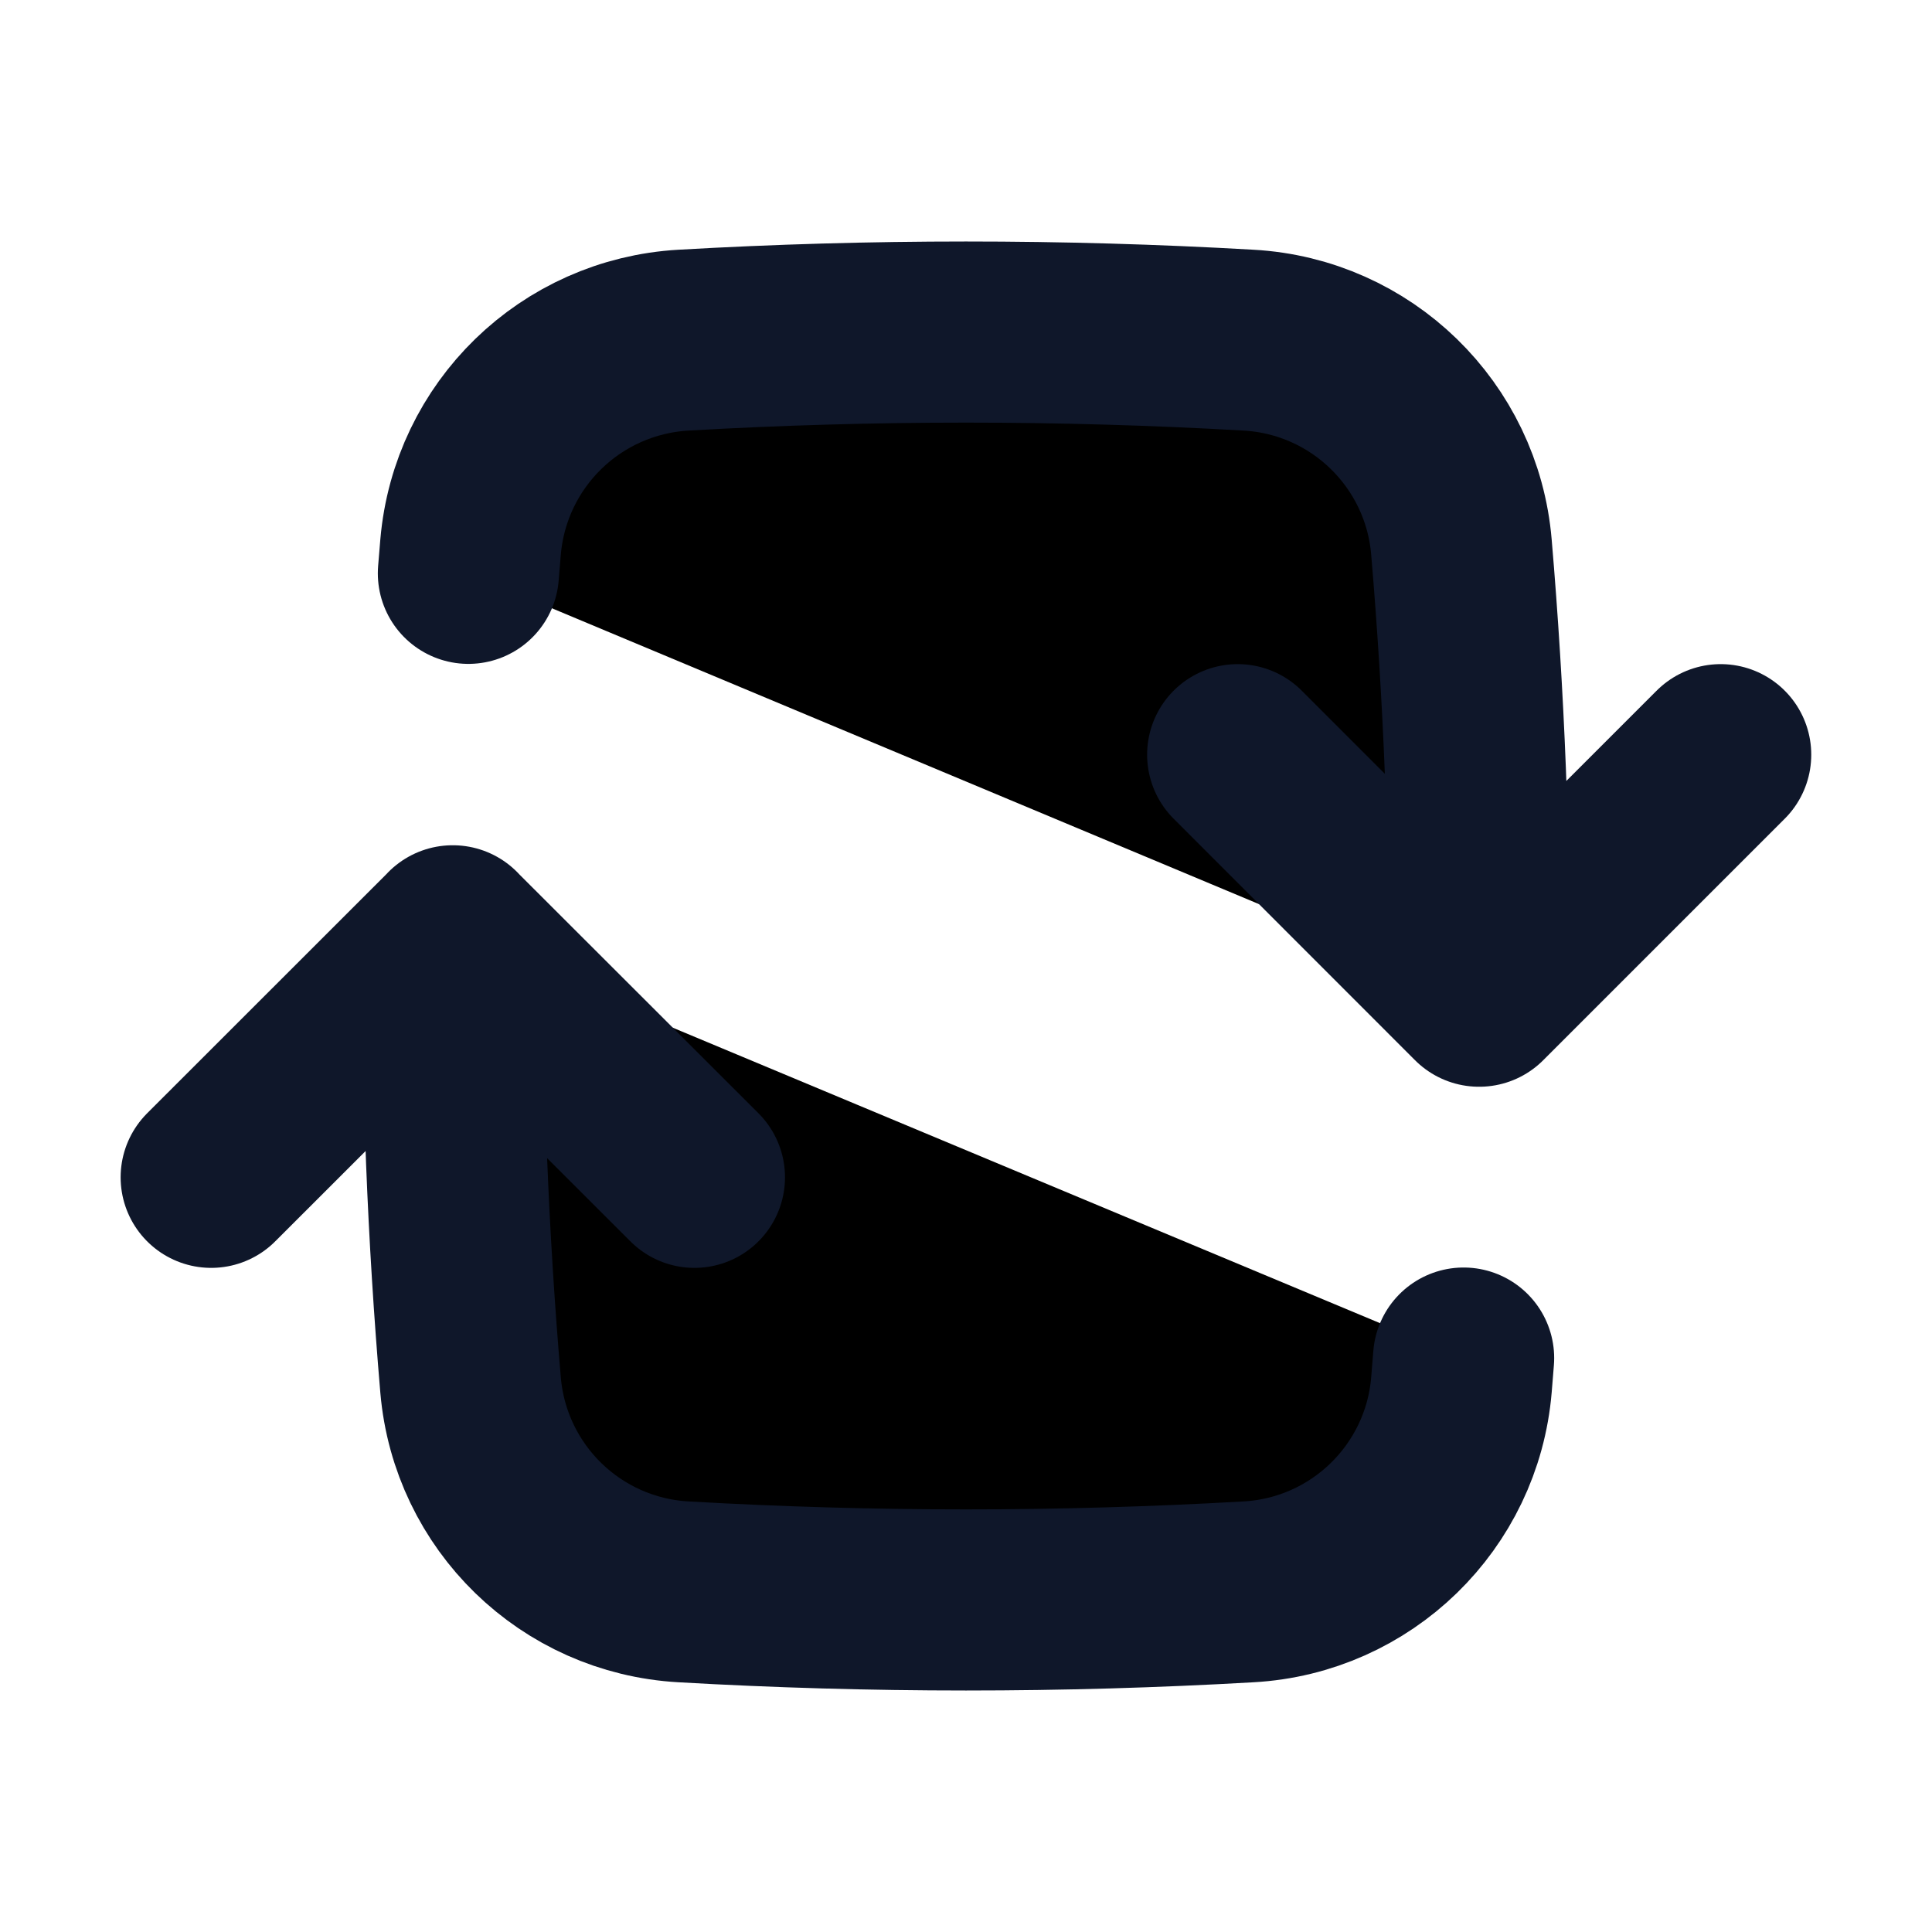
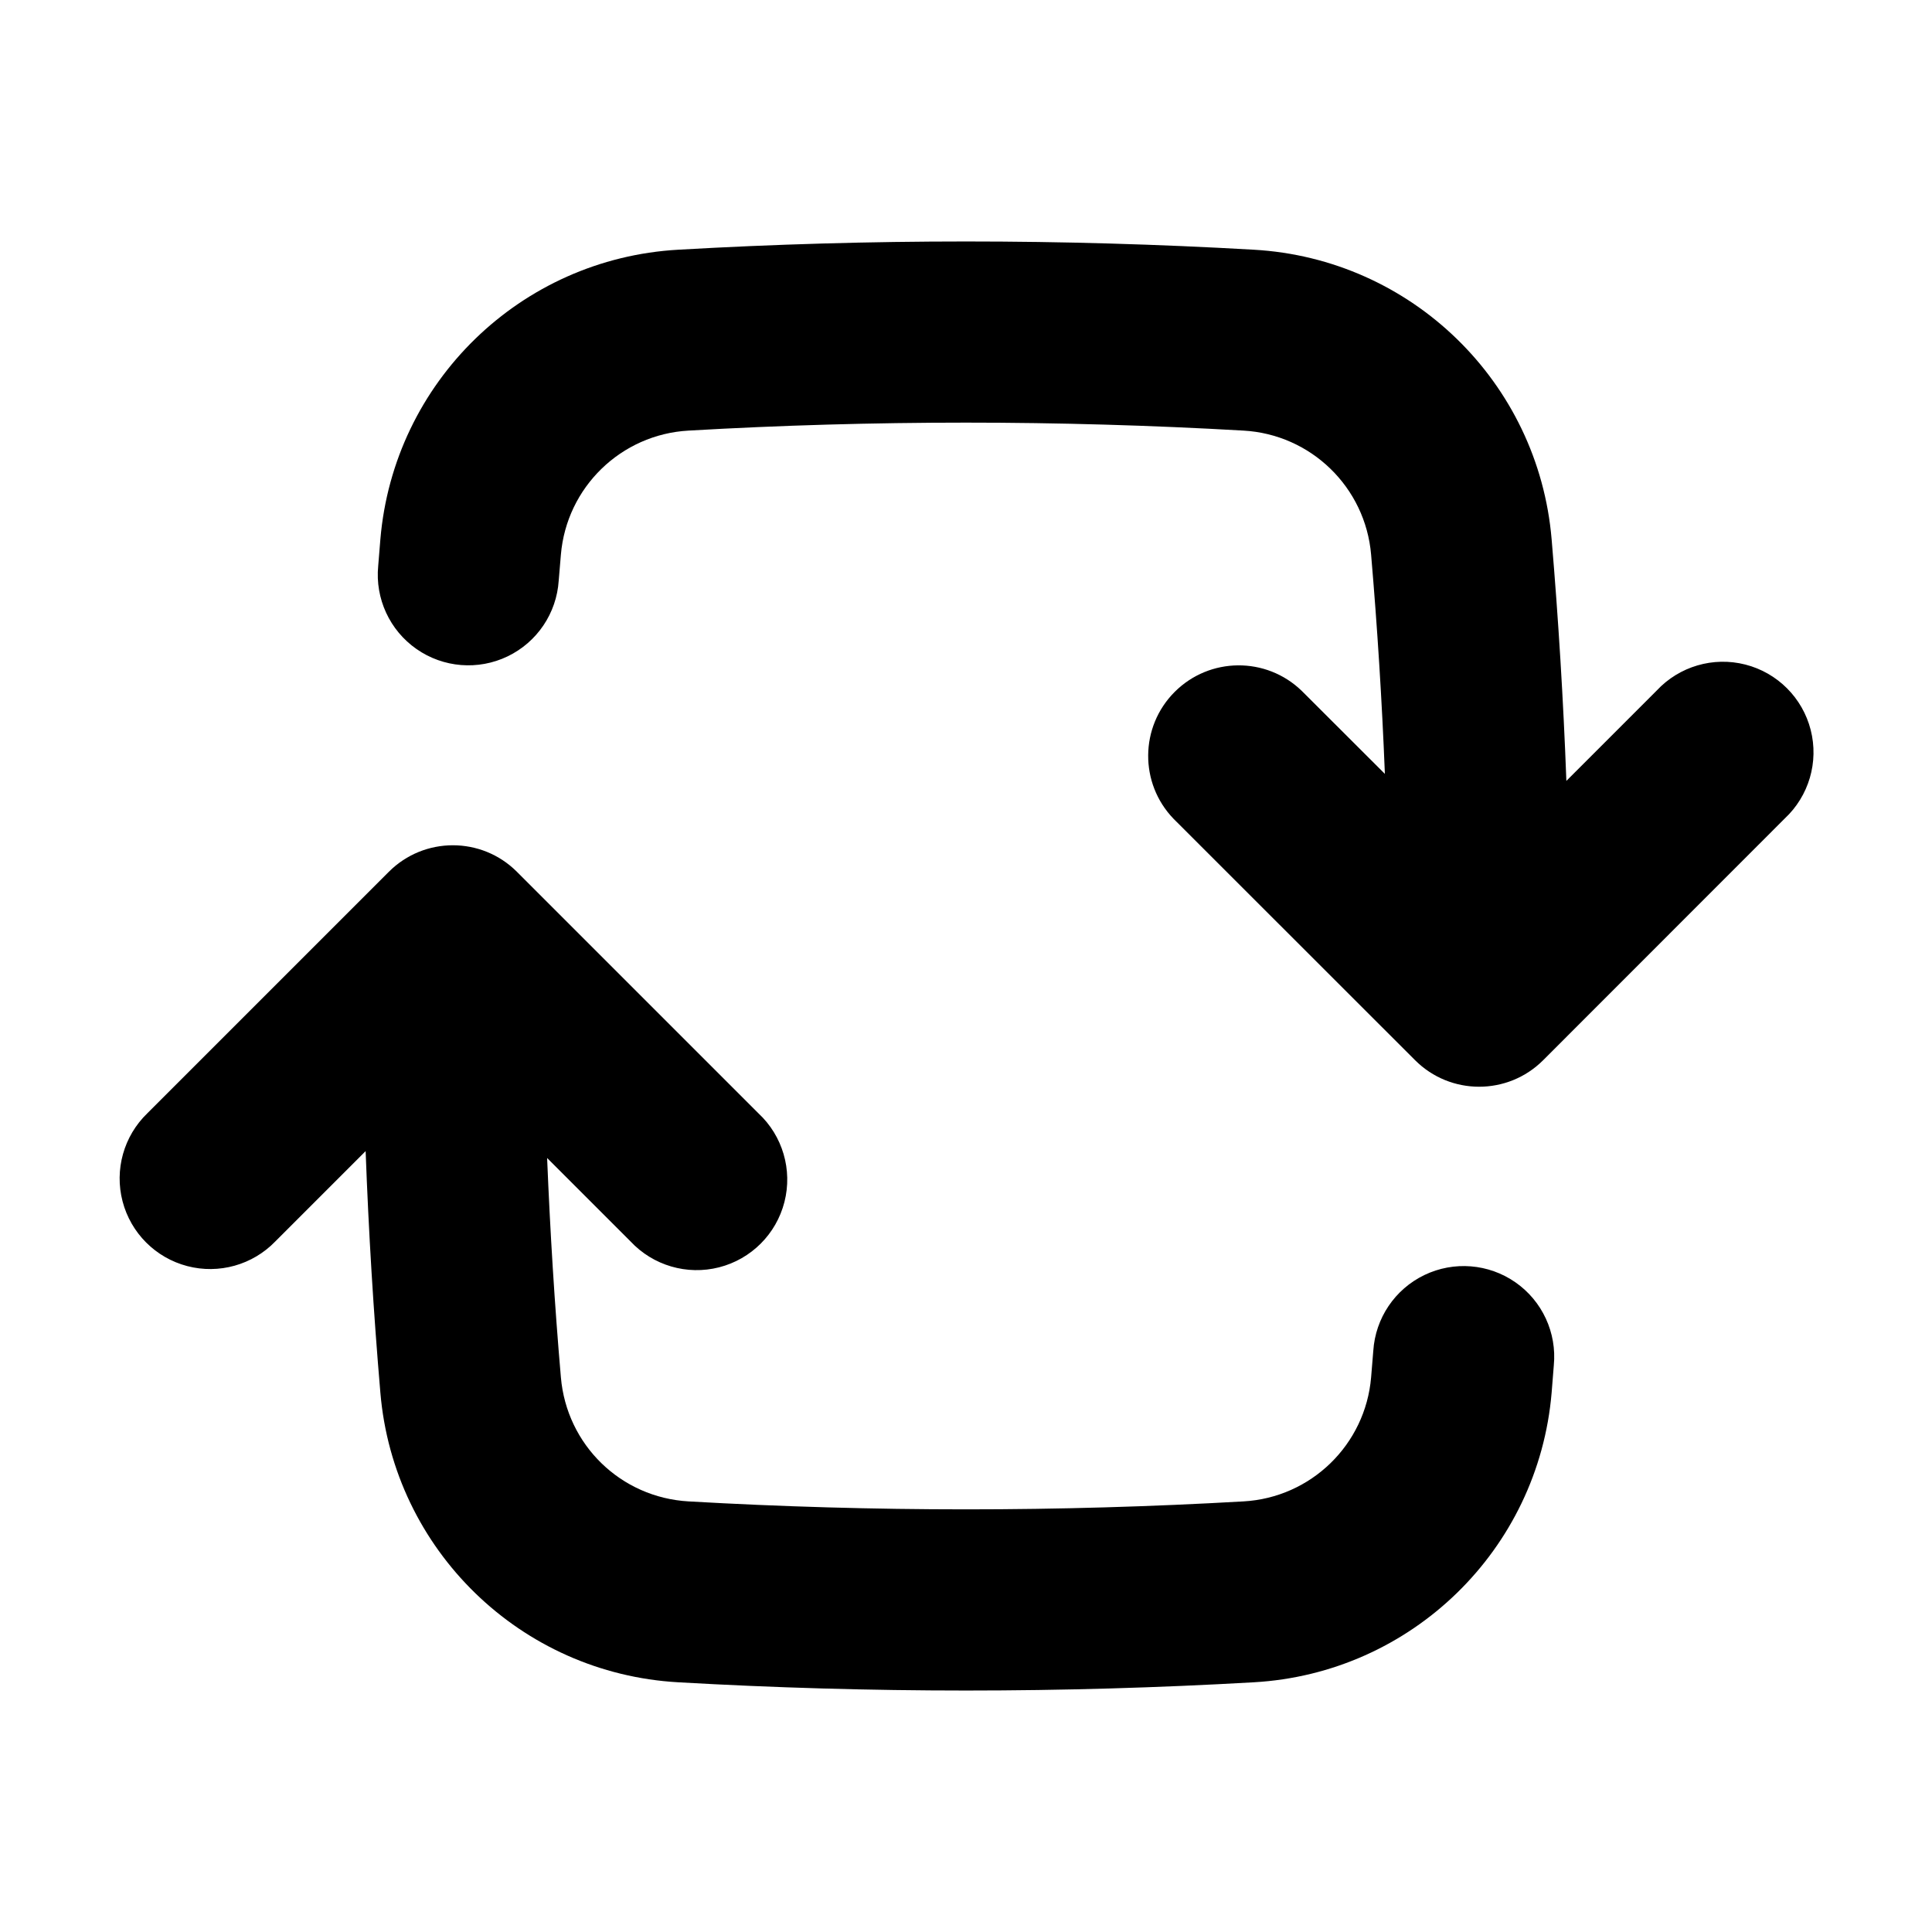
<svg xmlns="http://www.w3.org/2000/svg" viewBox="0 0 16 16" fill="currentColor" aria-hidden="true">
-   <path stroke="#0F172A" stroke-linecap="round" stroke-linejoin="round" stroke-width="1.5" d="M3.75 7.75a40.975 40.975 0 0 0 .147 3.72c.08.931.83 1.66 1.763 1.713a40.879 40.879 0 0 0 4.68 0 1.874 1.874 0 0 0 1.763-1.714l.018-.222M3.75 7.75l-2.001 2m2-2 2.002 2M3.879 4.748l.018-.217c.08-.932.83-1.66 1.763-1.714a40.879 40.879 0 0 1 4.68 0 1.874 1.874 0 0 1 1.763 1.714 40.788 40.788 0 0 1 .146 3.719m0 0-1.999-2m2 2 2-2" />
+   <path fill-rule="evenodd" d="M8 3.5c-.771 0-1.537.022-2.297.066a1.124 1.124 0 0 0-1.058 1.028l-.018.214a.75.75 0 1 1-1.495-.12l.018-.221a2.624 2.624 0 0 1 2.467-2.399 41.628 41.628 0 0 1 4.766 0 2.624 2.624 0 0 1 2.467 2.399c.056.662.097 1.329.122 2l.748-.748a.75.75 0 1 1 1.06 1.06l-2 2.001a.75.75 0 0 1-1.061 0l-2-1.999a.75.75 0 0 1 1.061-1.06l.689.688a39.89 39.89 0 0 0-.114-1.815 1.124 1.124 0 0 0-1.058-1.028A40.138 40.138 0 0 0 8 3.5ZM3.22 7.22a.75.75 0 0 1 1.061 0l2 2a.75.75 0 1 1-1.06 1.06l-.69-.69c.025.61.062 1.214.114 1.816.048.56.496.996 1.058 1.028a40.112 40.112 0 0 0 4.594 0 1.124 1.124 0 0 0 1.058-1.028 39.2 39.2 0 0 0 .018-.219.75.75 0 1 1 1.495.12l-.018.226a2.624 2.624 0 0 1-2.467 2.399 41.648 41.648 0 0 1-4.766 0 2.624 2.624 0 0 1-2.467-2.399 41.395 41.395 0 0 1-.122-2l-.748.748A.75.75 0 1 1 1.22 9.22l2-2Z" clip-rule="evenodd" />
</svg>
